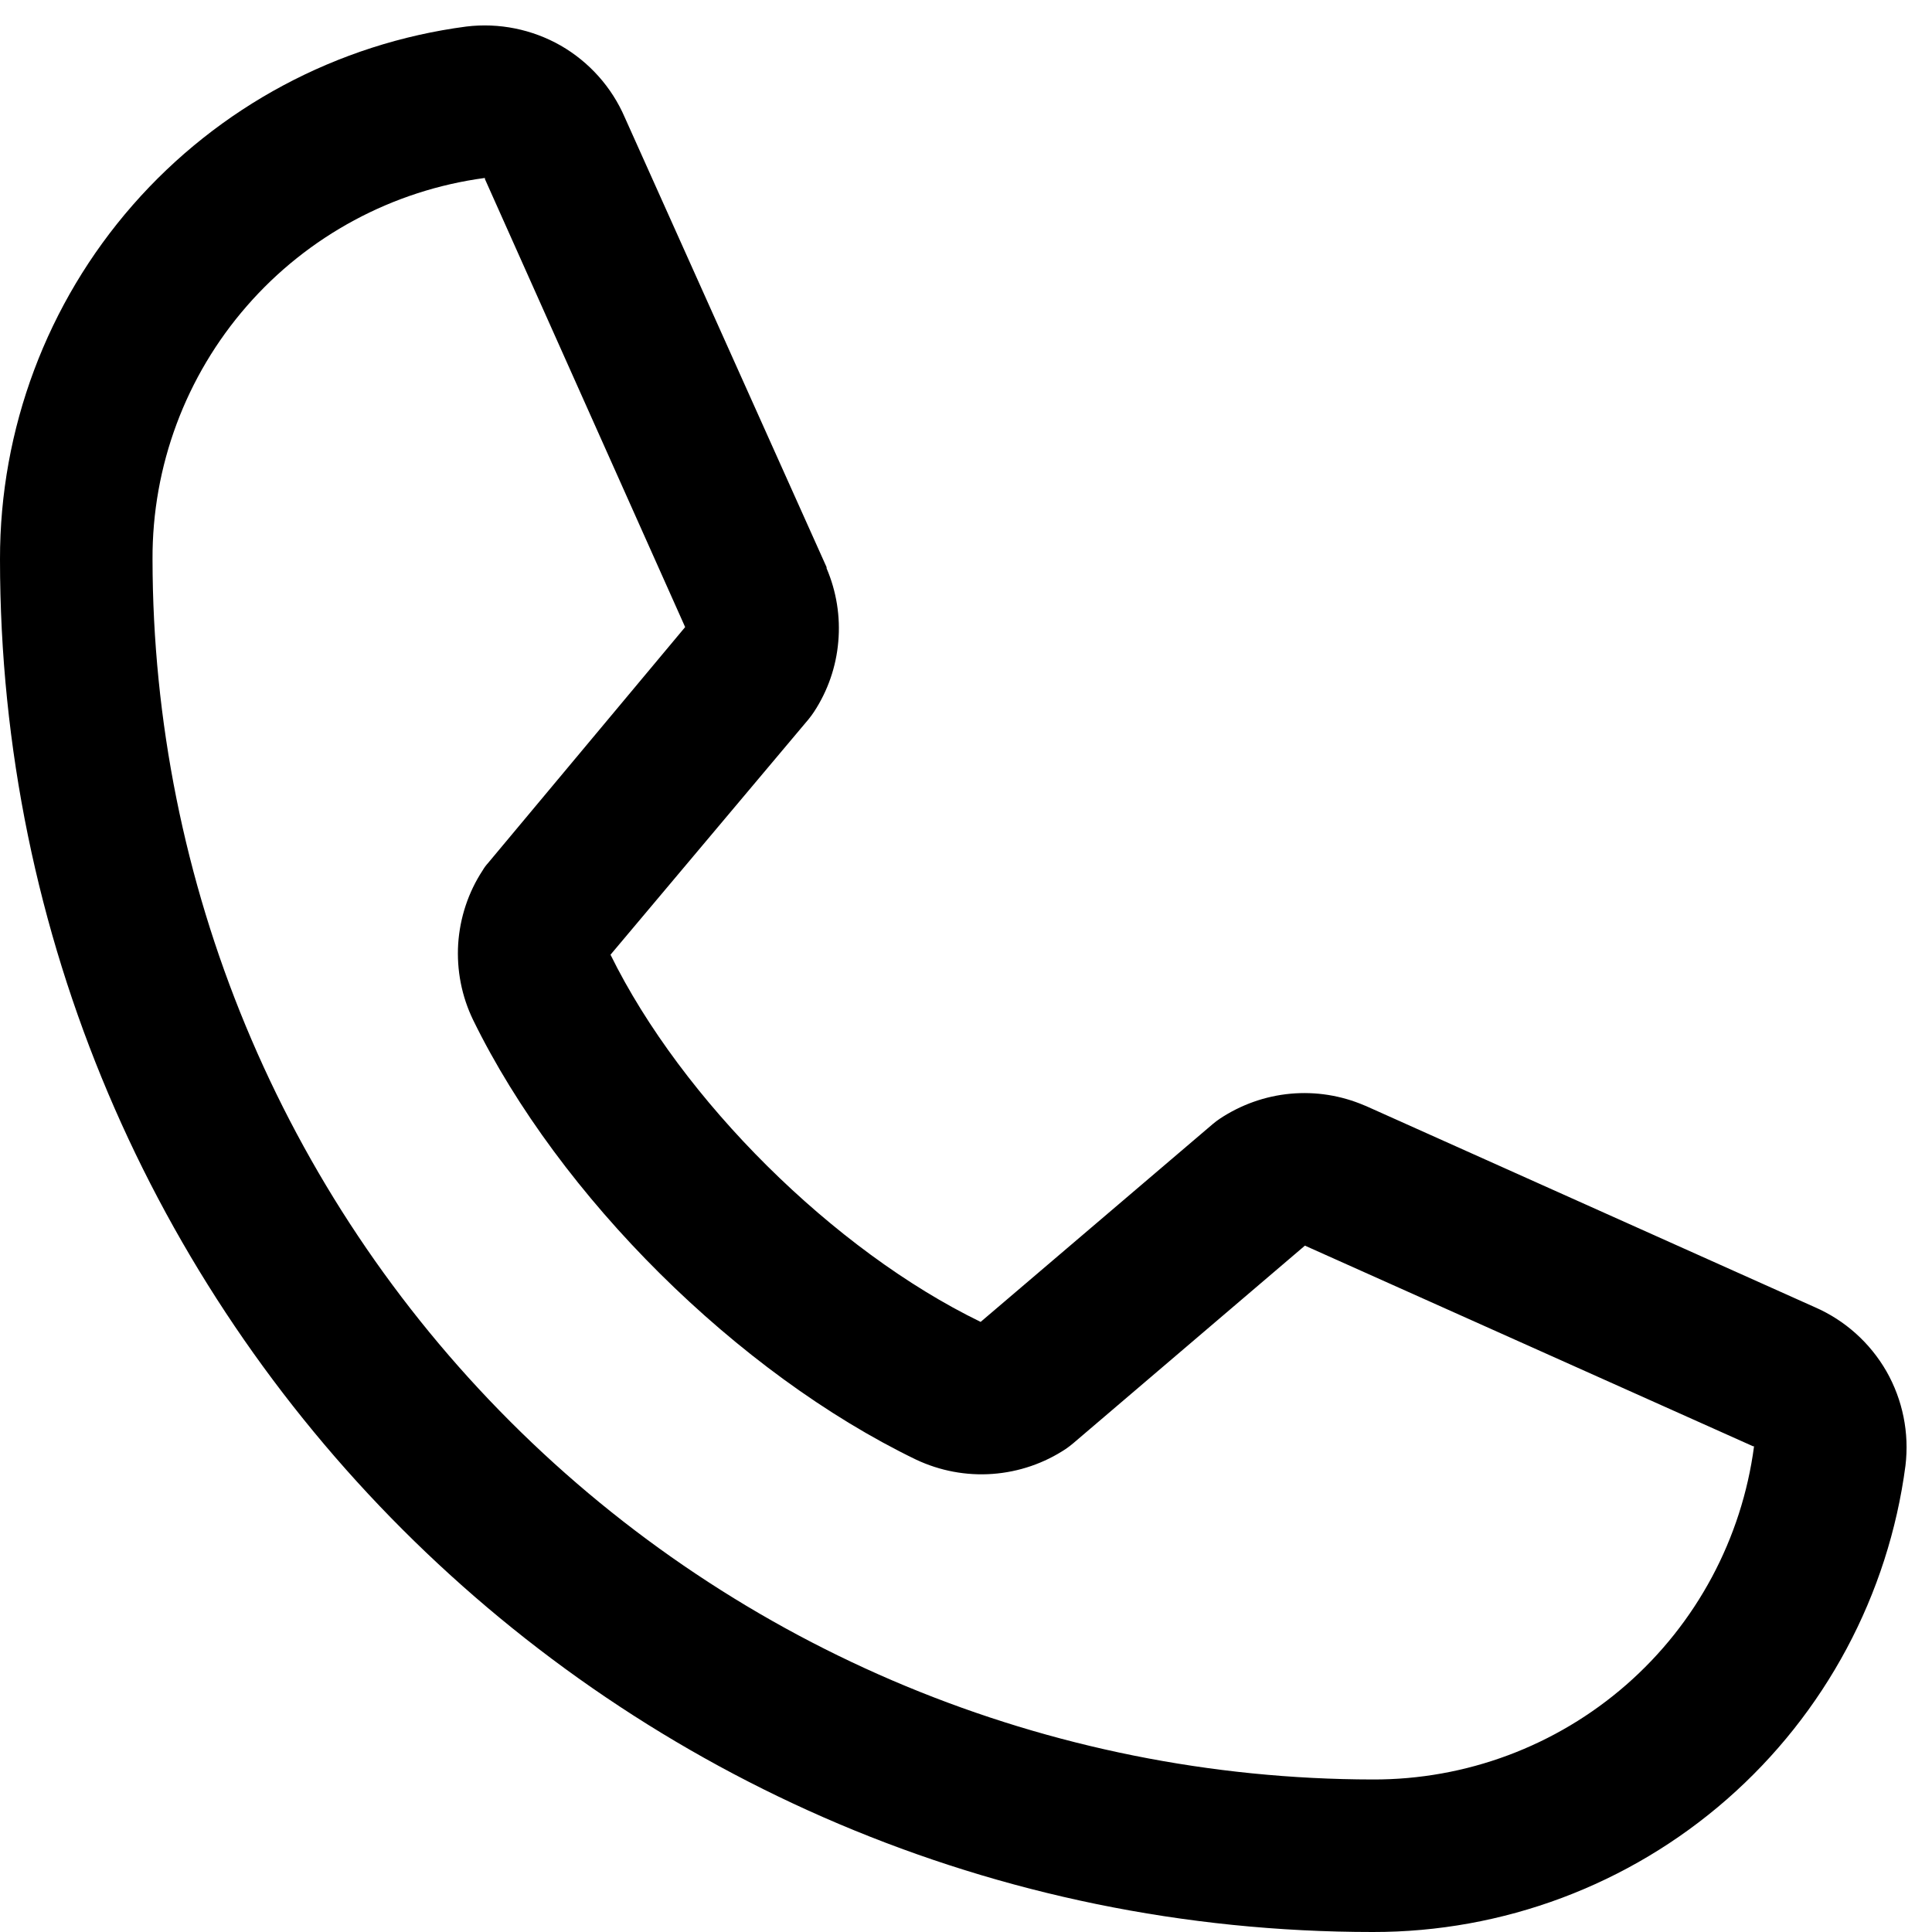
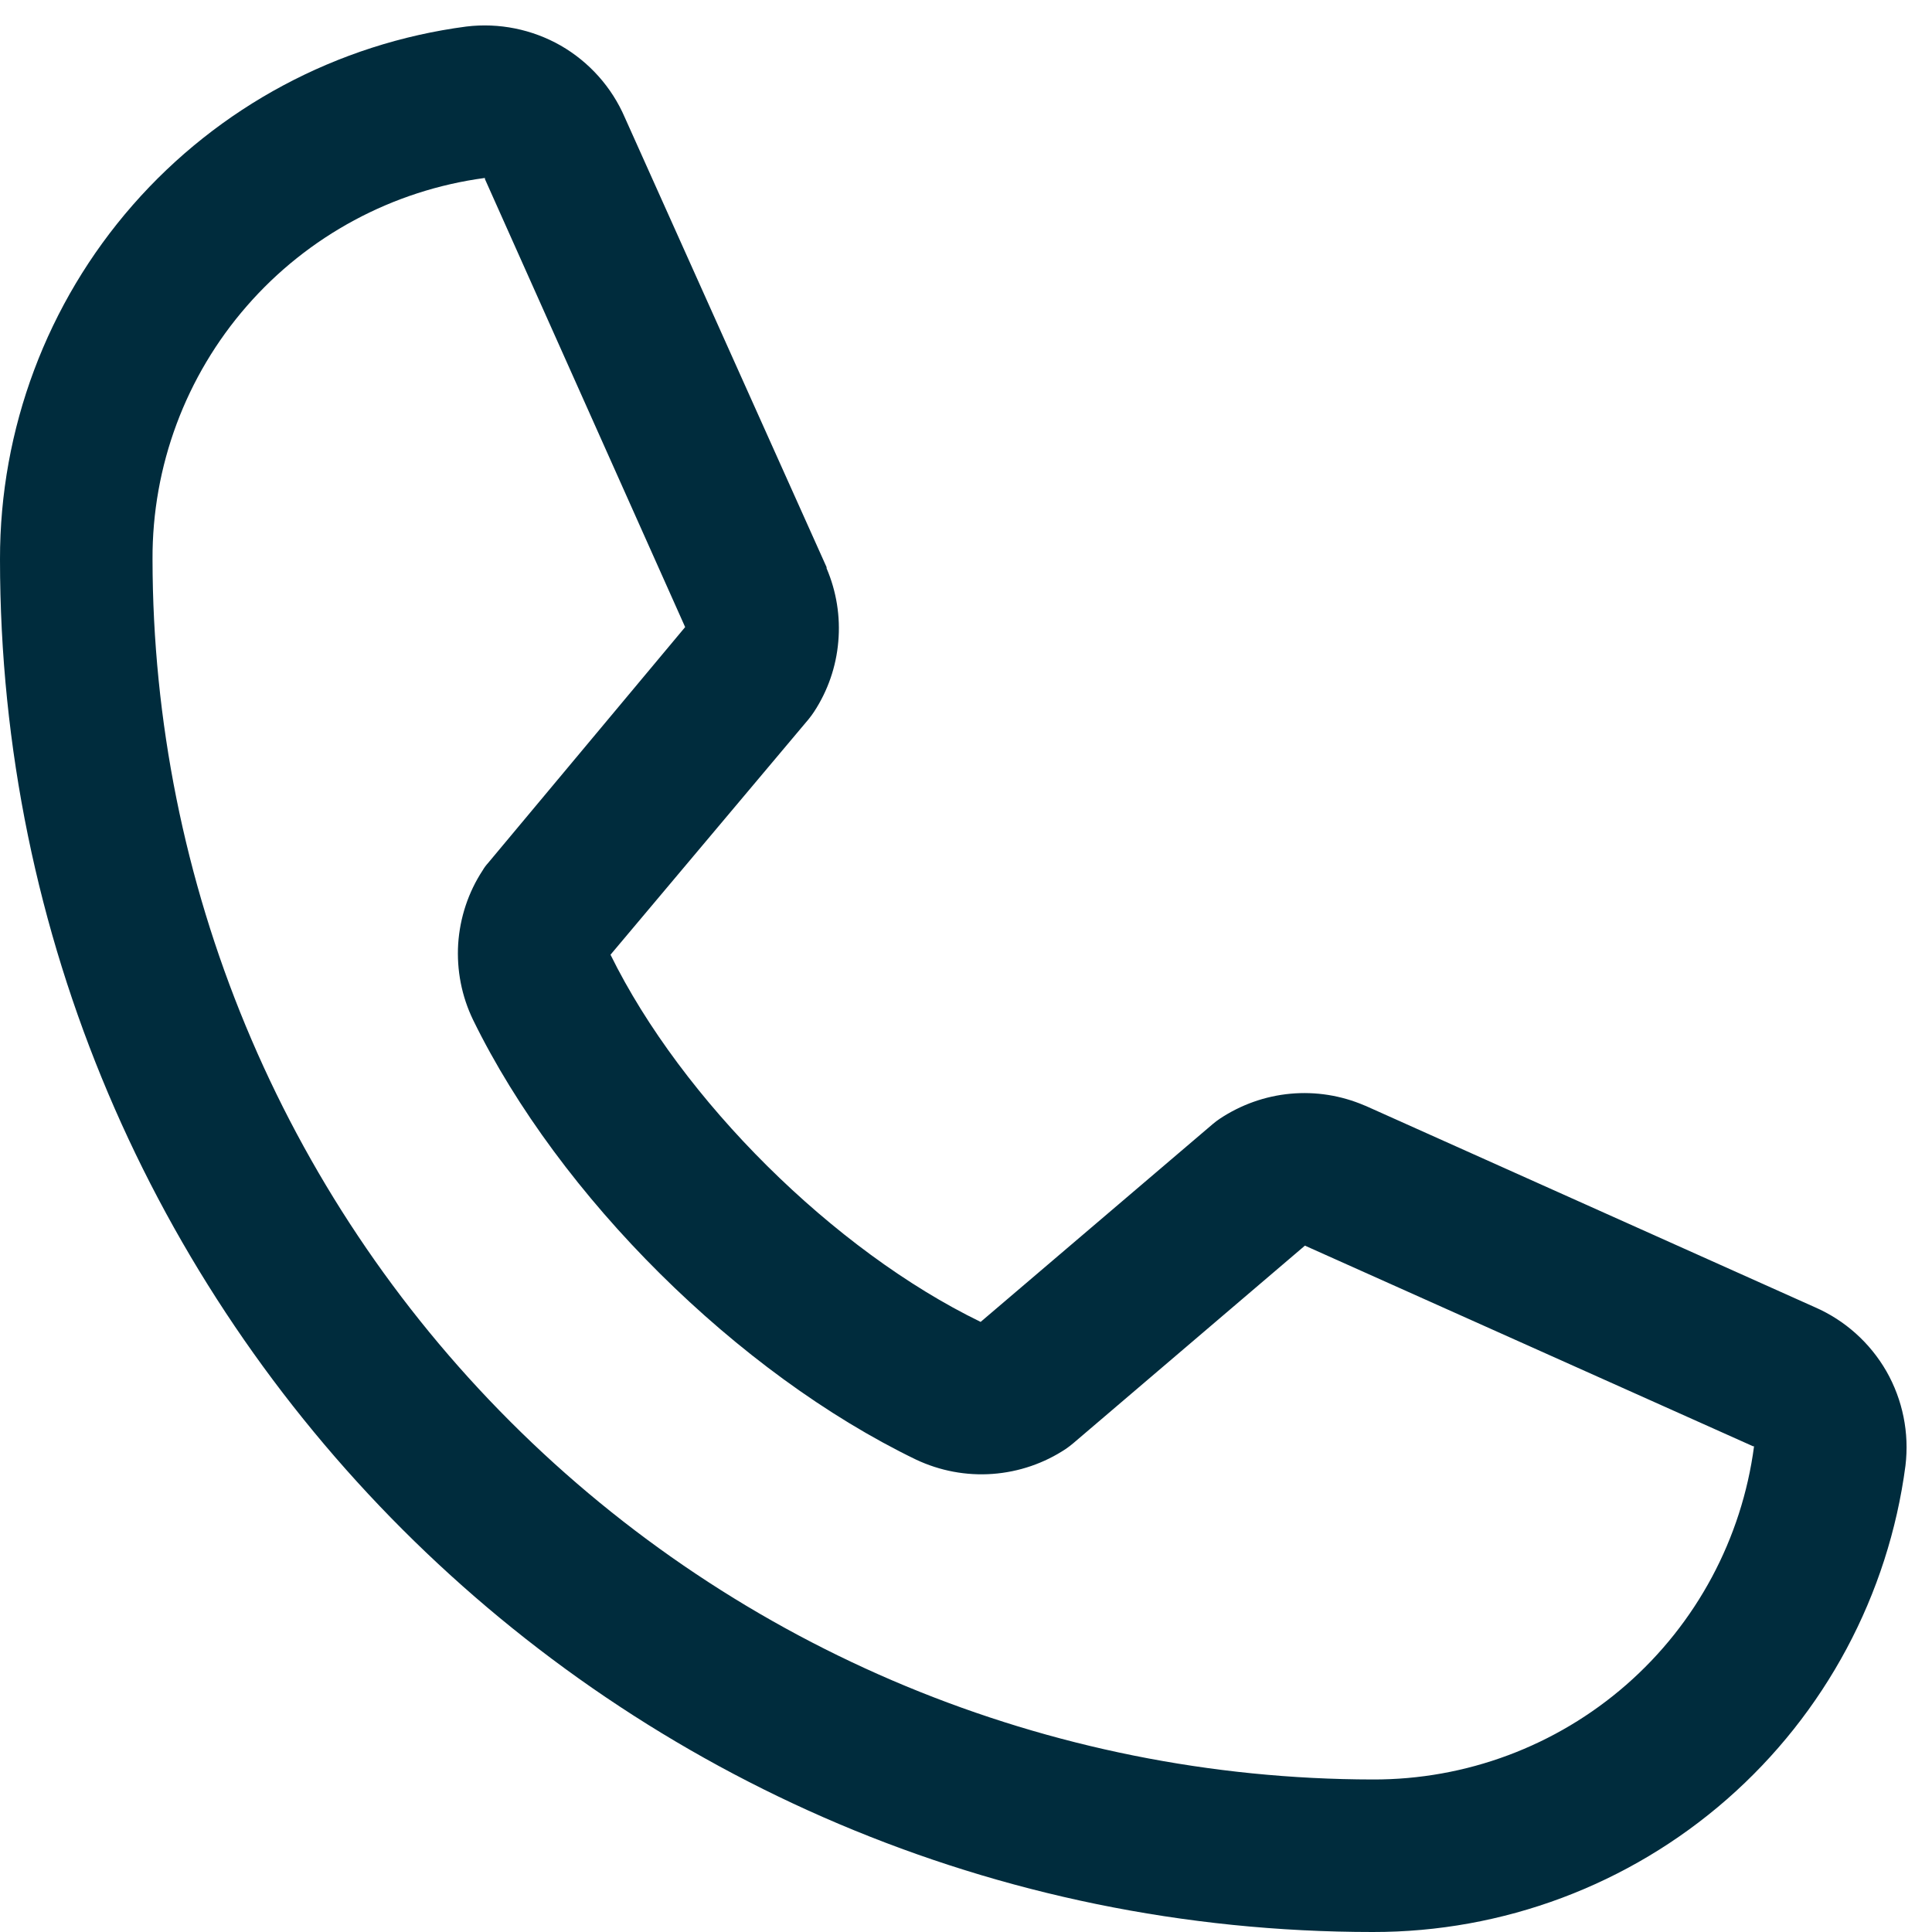
<svg xmlns="http://www.w3.org/2000/svg" width="19" height="19" viewBox="0 0 19 19" fill="none">
-   <path d="M17.847 12.855L13.431 10.876L13.418 10.871C13.189 10.773 12.939 10.733 12.691 10.756C12.442 10.779 12.204 10.864 11.996 11.002C11.972 11.018 11.948 11.036 11.926 11.055L9.644 13C8.198 12.298 6.706 10.816 6.004 9.389L7.952 7.073C7.971 7.05 7.988 7.026 8.005 7.001C8.141 6.794 8.223 6.557 8.244 6.31C8.266 6.064 8.226 5.816 8.129 5.589V5.578L6.144 1.154C6.016 0.857 5.794 0.609 5.514 0.448C5.233 0.288 4.907 0.222 4.586 0.261C3.316 0.428 2.15 1.052 1.306 2.016C0.462 2.98 -0.002 4.219 8.4831e-06 5.5C8.4831e-06 12.944 6.056 19 13.5 19C14.781 19.002 16.02 18.538 16.984 17.694C17.948 16.85 18.572 15.684 18.739 14.414C18.778 14.092 18.712 13.767 18.552 13.486C18.391 13.206 18.144 12.984 17.847 12.855ZM13.5 17.5C10.319 17.496 7.268 16.231 5.019 13.981C2.769 11.732 1.503 8.681 1.5 5.5C1.496 4.584 1.826 3.699 2.428 3.009C3.029 2.319 3.862 1.871 4.769 1.75C4.769 1.754 4.769 1.757 4.769 1.761L6.738 6.167L4.8 8.487C4.78 8.509 4.762 8.533 4.747 8.559C4.605 8.775 4.523 9.025 4.506 9.282C4.49 9.54 4.54 9.798 4.653 10.031C5.502 11.768 7.253 13.505 9.008 14.354C9.243 14.465 9.502 14.514 9.761 14.495C10.02 14.476 10.269 14.391 10.485 14.247C10.509 14.23 10.532 14.213 10.554 14.194L12.833 12.25L17.24 14.223H17.25C17.13 15.132 16.683 15.966 15.993 16.569C15.303 17.172 14.417 17.503 13.5 17.5Z" fill="black" />
+   <path d="M17.847 12.855L13.431 10.876L13.418 10.871C13.189 10.773 12.939 10.733 12.691 10.756C12.442 10.779 12.204 10.864 11.996 11.002C11.972 11.018 11.948 11.036 11.926 11.055L9.644 13C8.198 12.298 6.706 10.816 6.004 9.389L7.952 7.073C7.971 7.05 7.988 7.026 8.005 7.001C8.141 6.794 8.223 6.557 8.244 6.31C8.266 6.064 8.226 5.816 8.129 5.589V5.578L6.144 1.154C6.016 0.857 5.794 0.609 5.514 0.448C5.233 0.288 4.907 0.222 4.586 0.261C3.316 0.428 2.15 1.052 1.306 2.016C0.462 2.98 -0.002 4.219 8.4831e-06 5.5C8.4831e-06 12.944 6.056 19 13.5 19C14.781 19.002 16.02 18.538 16.984 17.694C17.948 16.85 18.572 15.684 18.739 14.414C18.778 14.092 18.712 13.767 18.552 13.486C18.391 13.206 18.144 12.984 17.847 12.855ZM13.5 17.5C10.319 17.496 7.268 16.231 5.019 13.981C2.769 11.732 1.503 8.681 1.5 5.5C1.496 4.584 1.826 3.699 2.428 3.009C3.029 2.319 3.862 1.871 4.769 1.75C4.769 1.754 4.769 1.757 4.769 1.761L6.738 6.167L4.8 8.487C4.78 8.509 4.762 8.533 4.747 8.559C4.605 8.775 4.523 9.025 4.506 9.282C4.49 9.54 4.54 9.798 4.653 10.031C5.502 11.768 7.253 13.505 9.008 14.354C9.243 14.465 9.502 14.514 9.761 14.495C10.02 14.476 10.269 14.391 10.485 14.247C10.509 14.23 10.532 14.213 10.554 14.194L12.833 12.25L17.24 14.223H17.25C17.13 15.132 16.683 15.966 15.993 16.569C15.303 17.172 14.417 17.503 13.5 17.5Z" fill="#002C3D" />
</svg>
